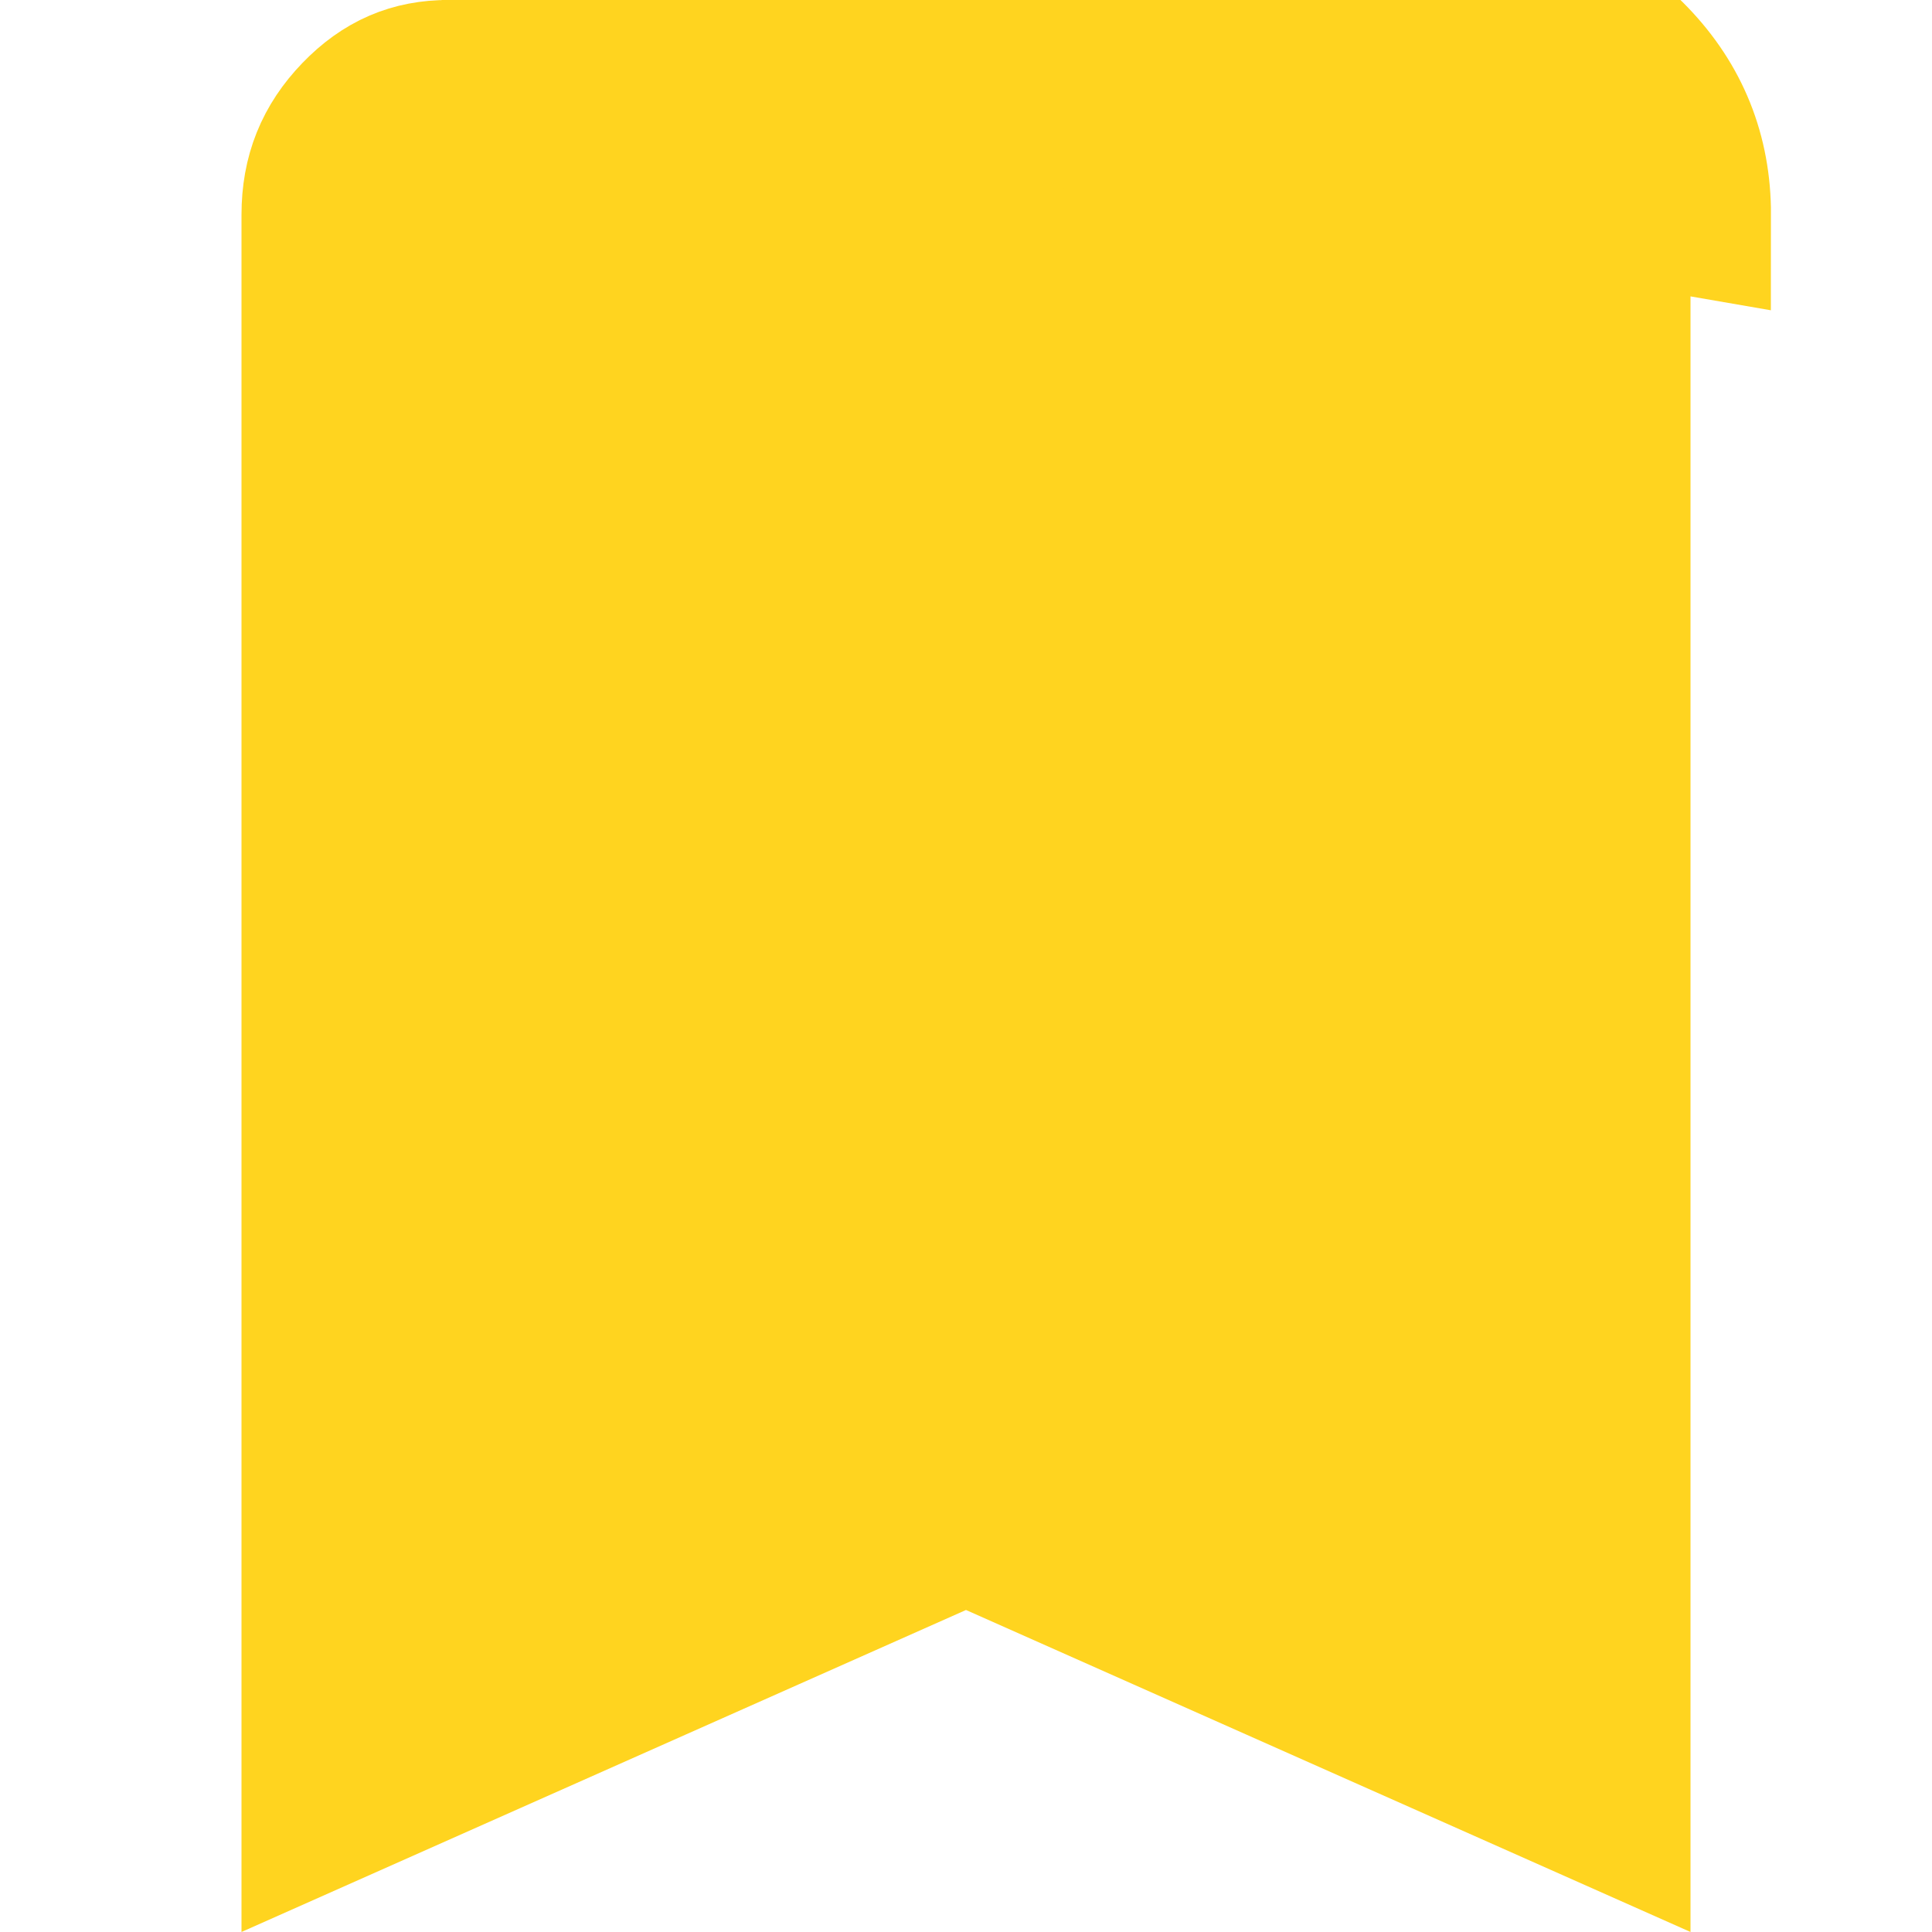
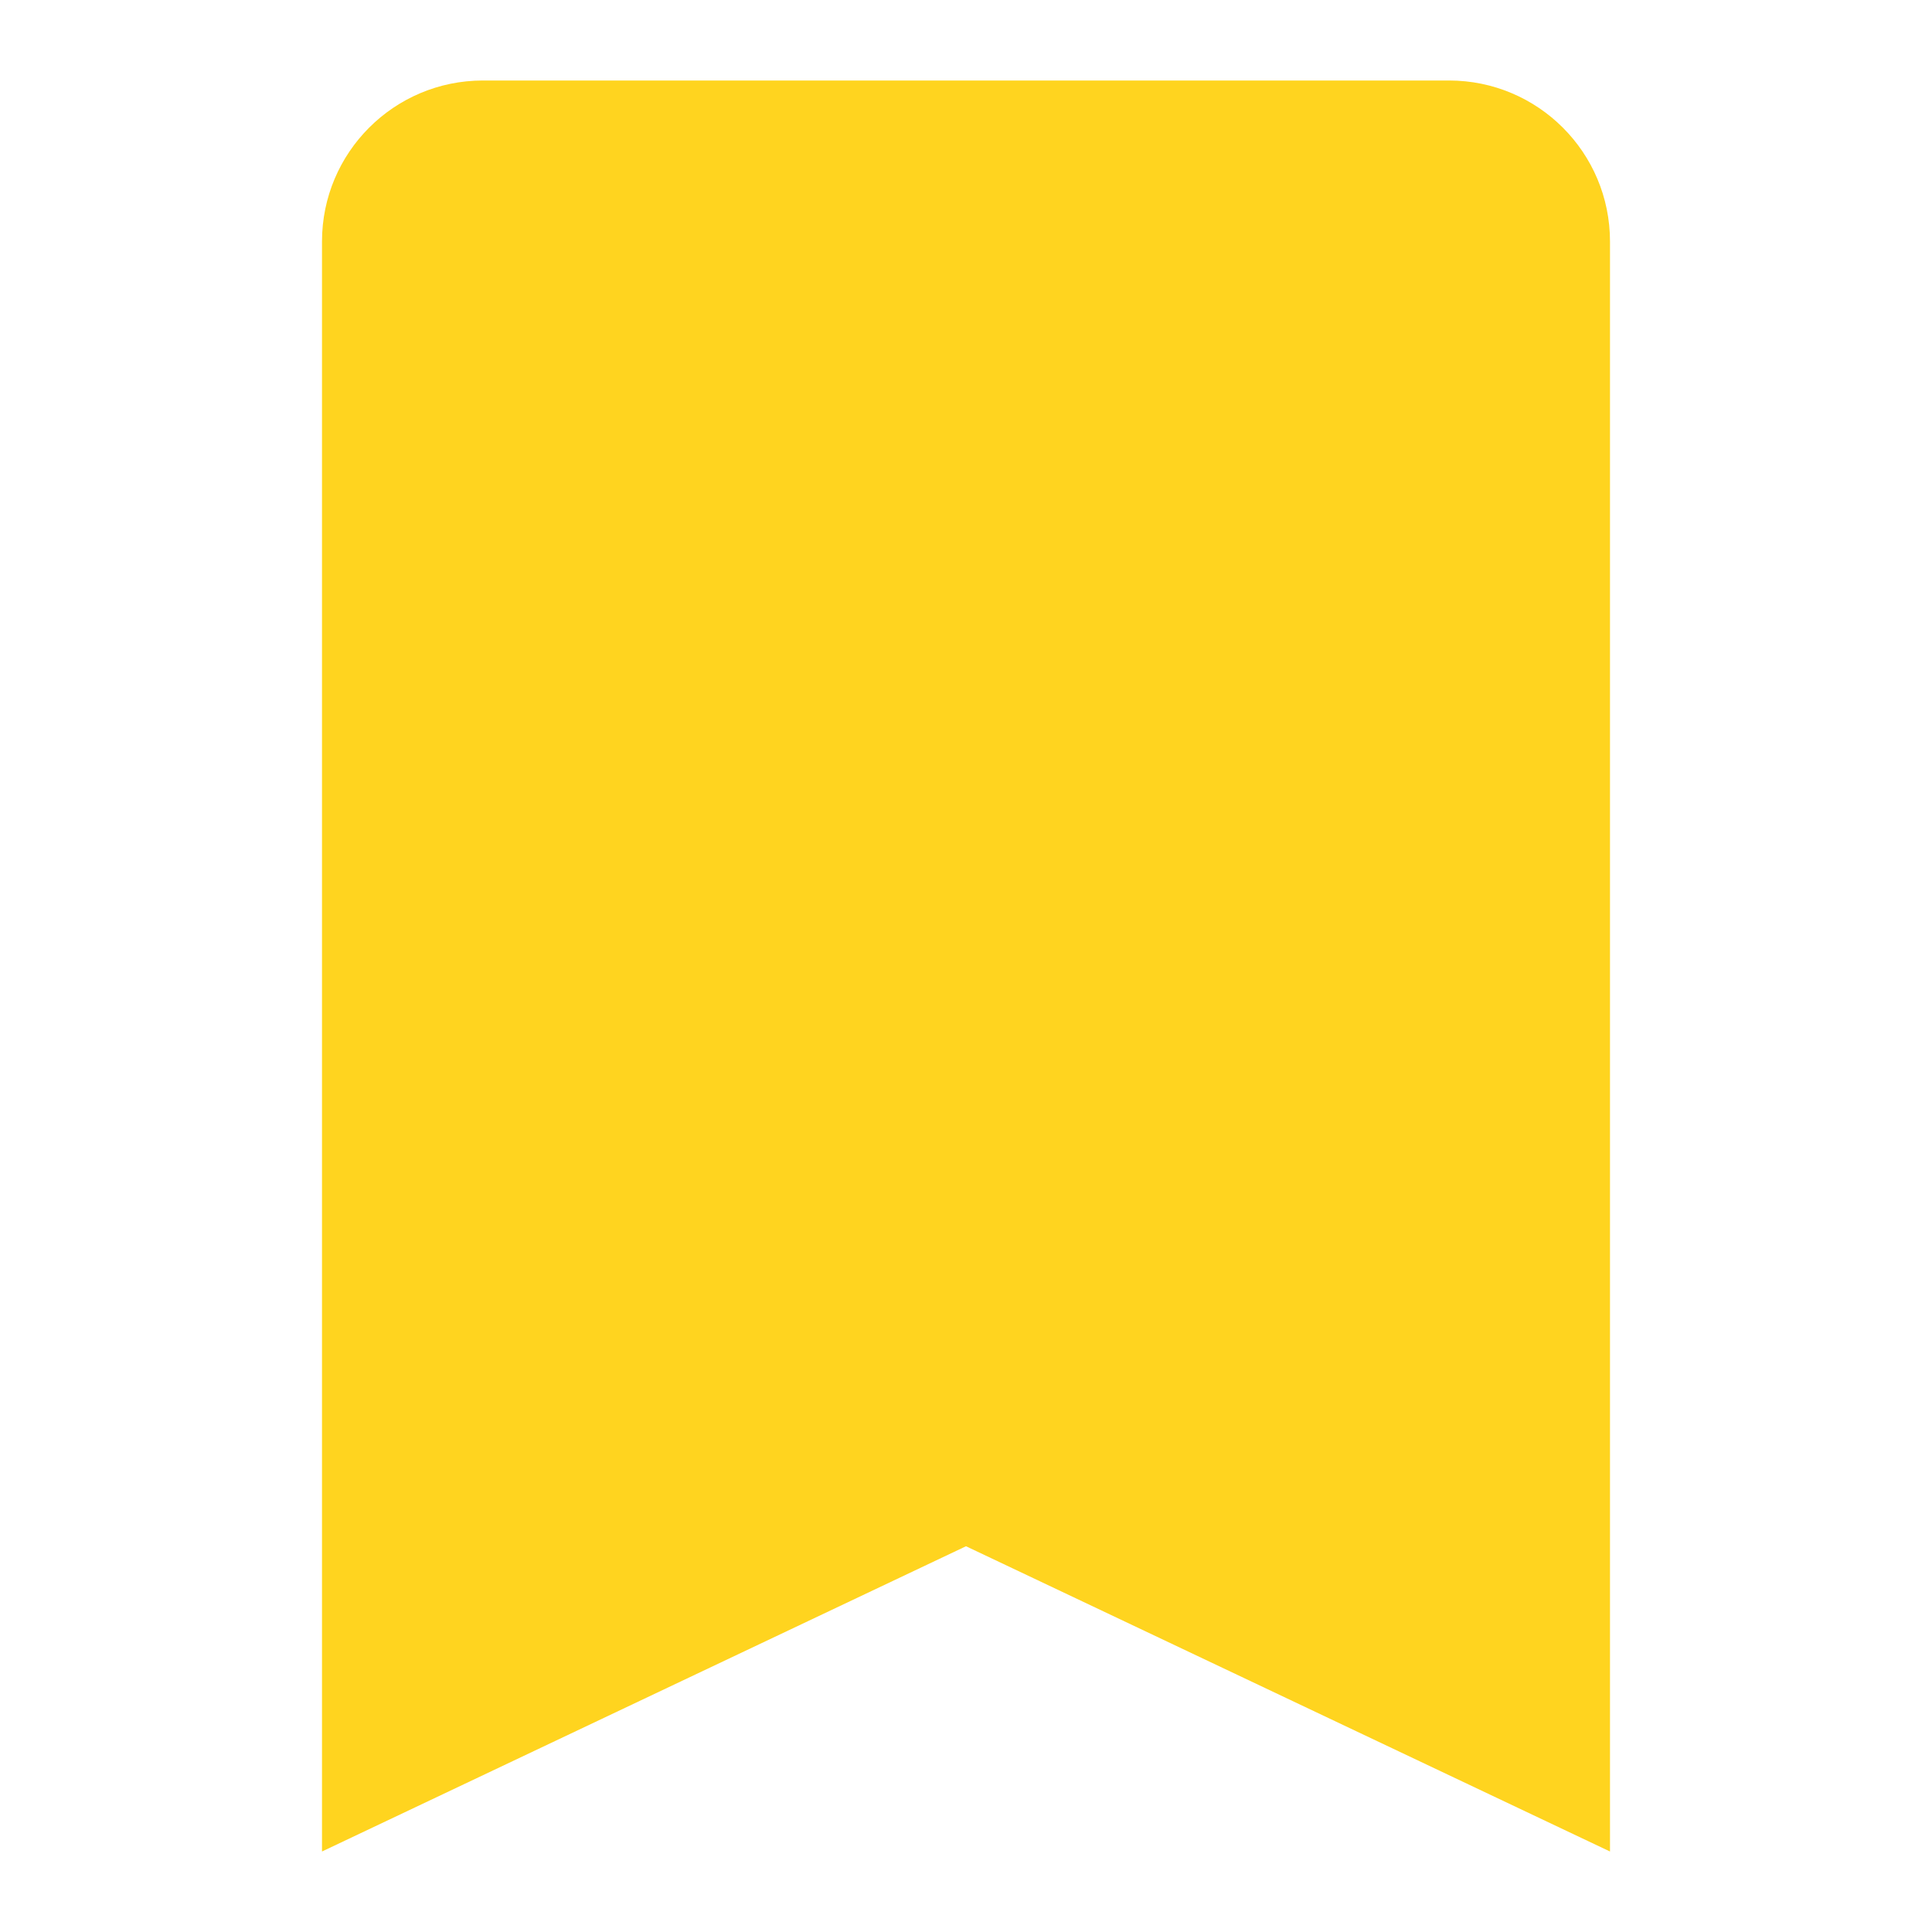
<svg xmlns="http://www.w3.org/2000/svg" width="24" height="24" viewBox="0 0 24 24" fill="none">
-   <path d="M20 2.667V22.461L12.406 19.086L12 18.906L11.594 19.086L4 22.461V2.667C4 2.189 4.154 1.811 4.476 1.477C4.797 1.144 5.144 0.999 5.57 1H5.571H18.429C18.856 1 19.204 1.145 19.525 1.478C19.848 1.812 20.001 2.19 20 2.666V2.667ZM5.571 2.26373e-06H18.429C19.136 2.26373e-06 19.741 0.261 20.245 0.784C20.749 1.307 21.001 1.934 21 2.667L5.571 2.26373e-06Z" fill="#FFD41F" stroke="#FFD41F" stroke-width="2" />
+   <path d="M4 3C4 1.895 4.895 1 6 1H18C19.105 1 20 1.895 20 3V23L12 19.208L4 23V3Z" fill="#FFD41F" />
</svg>
